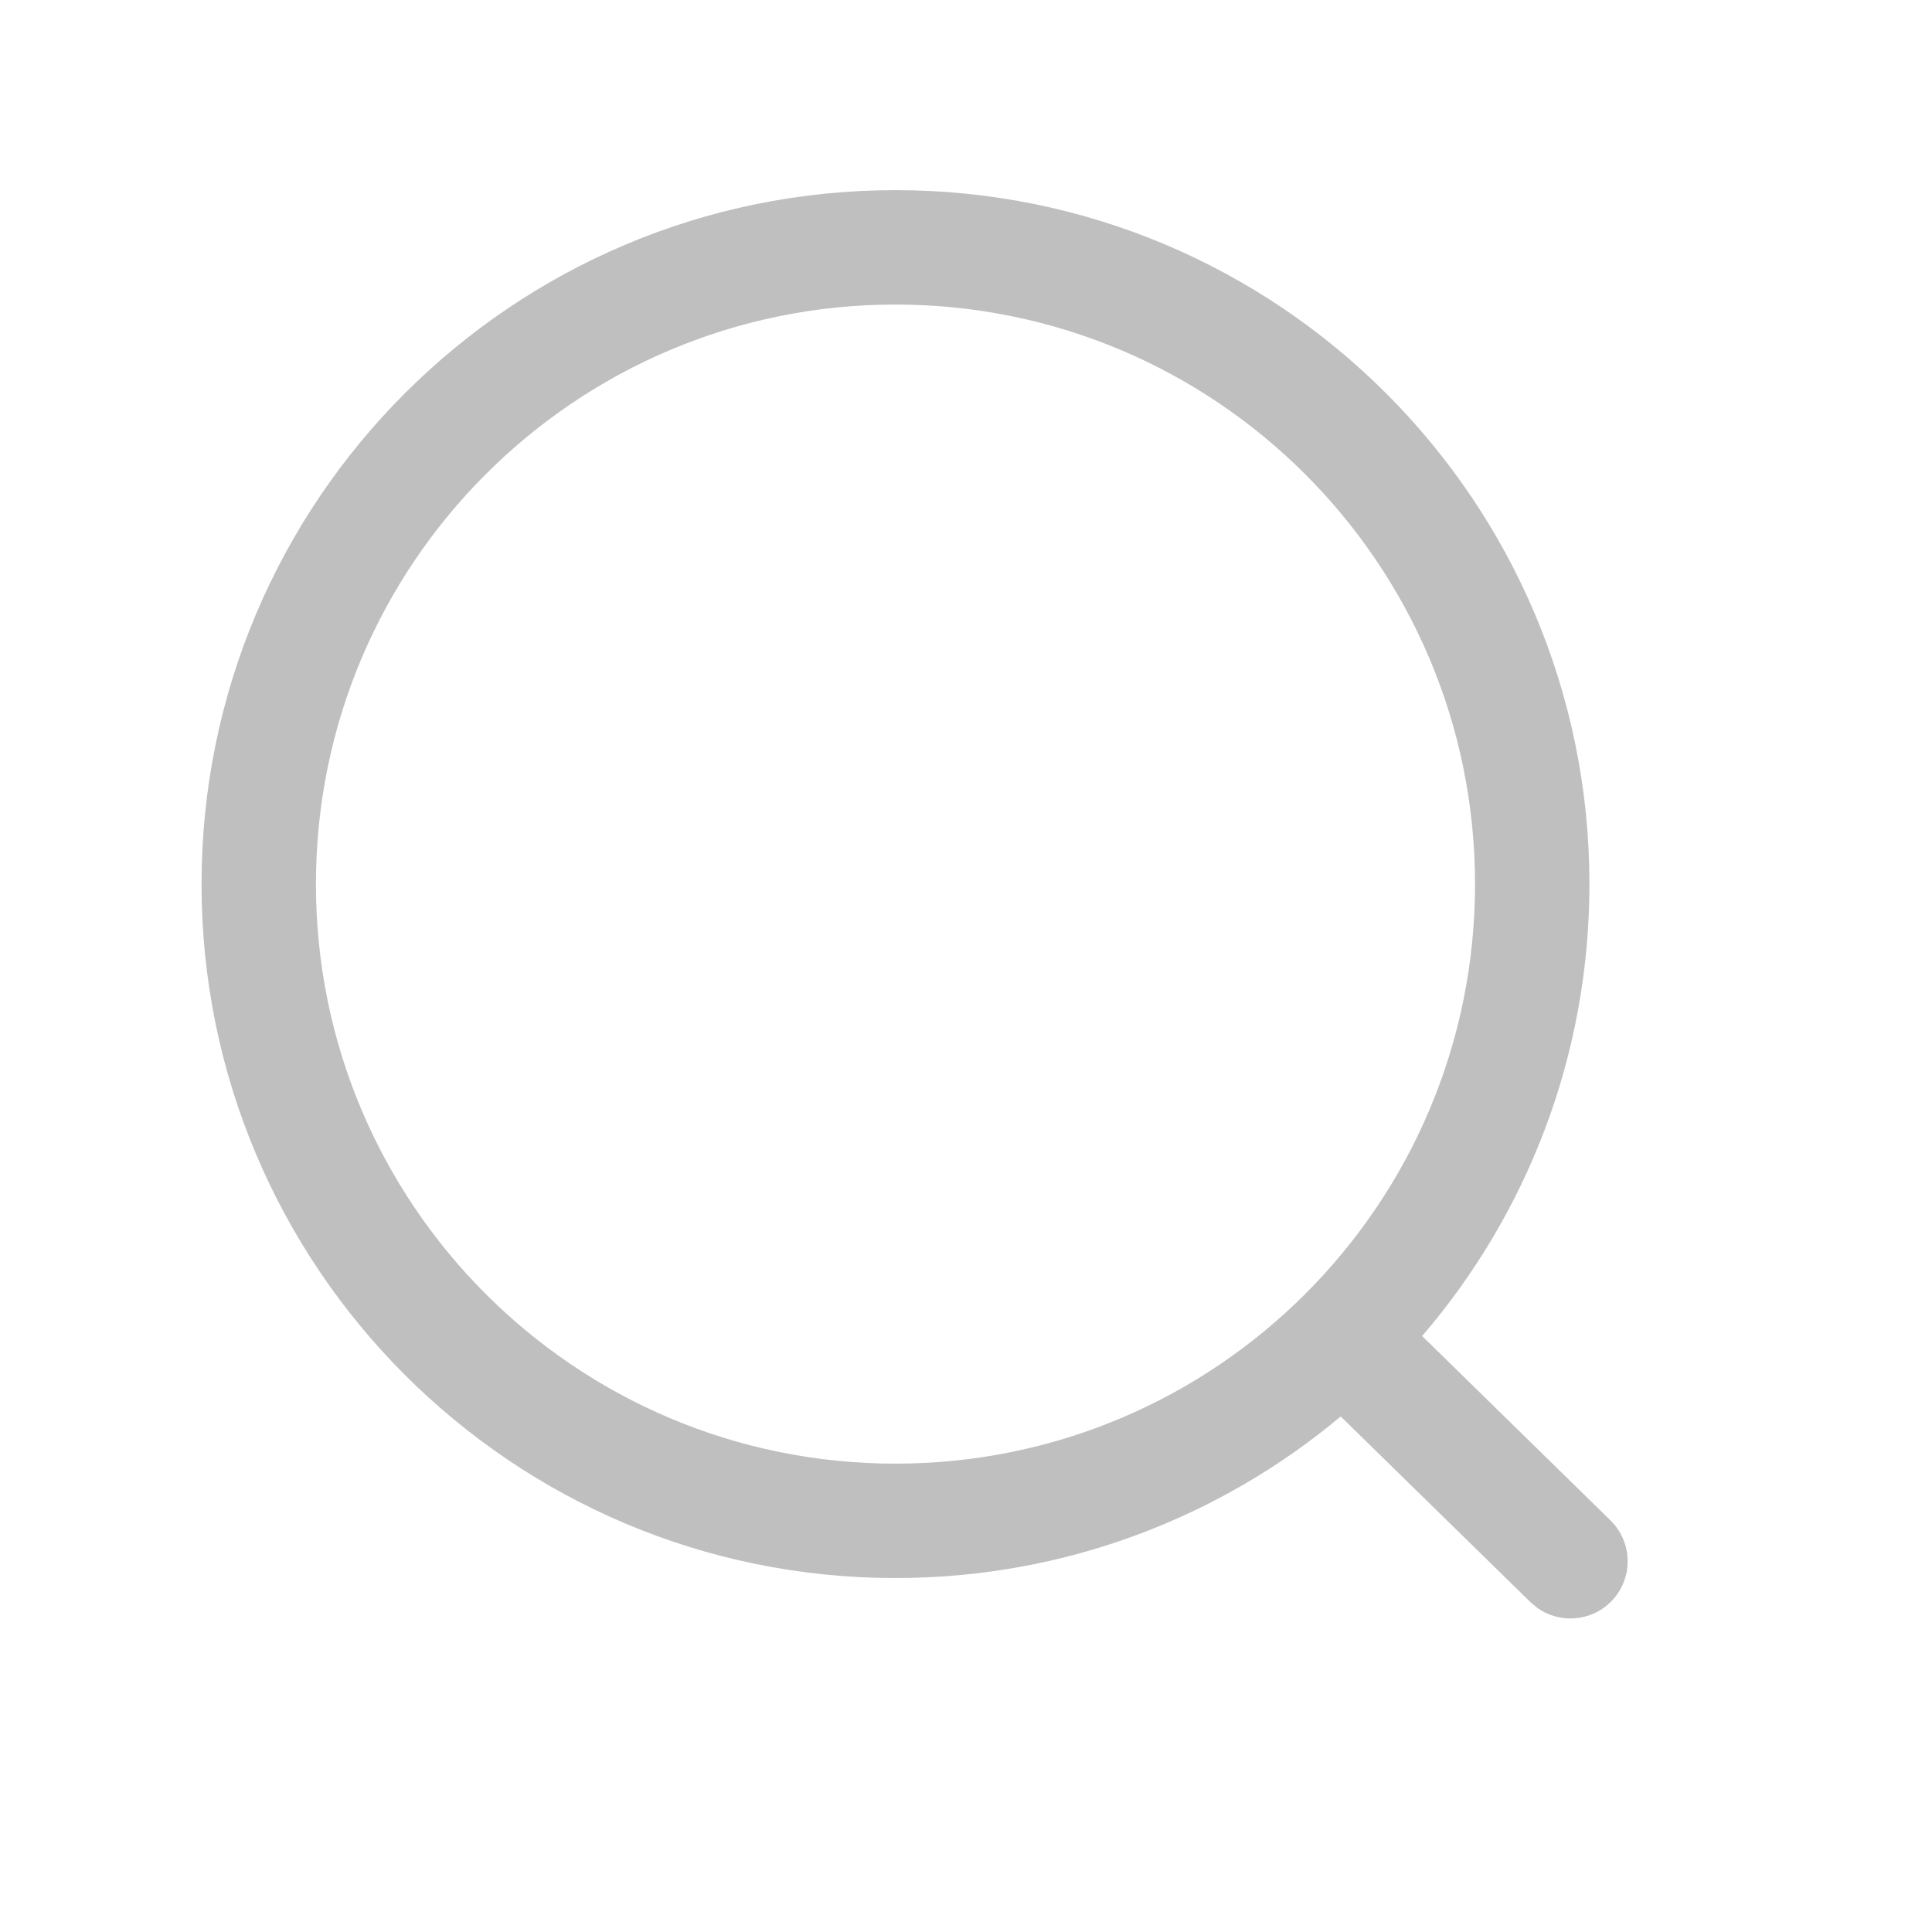
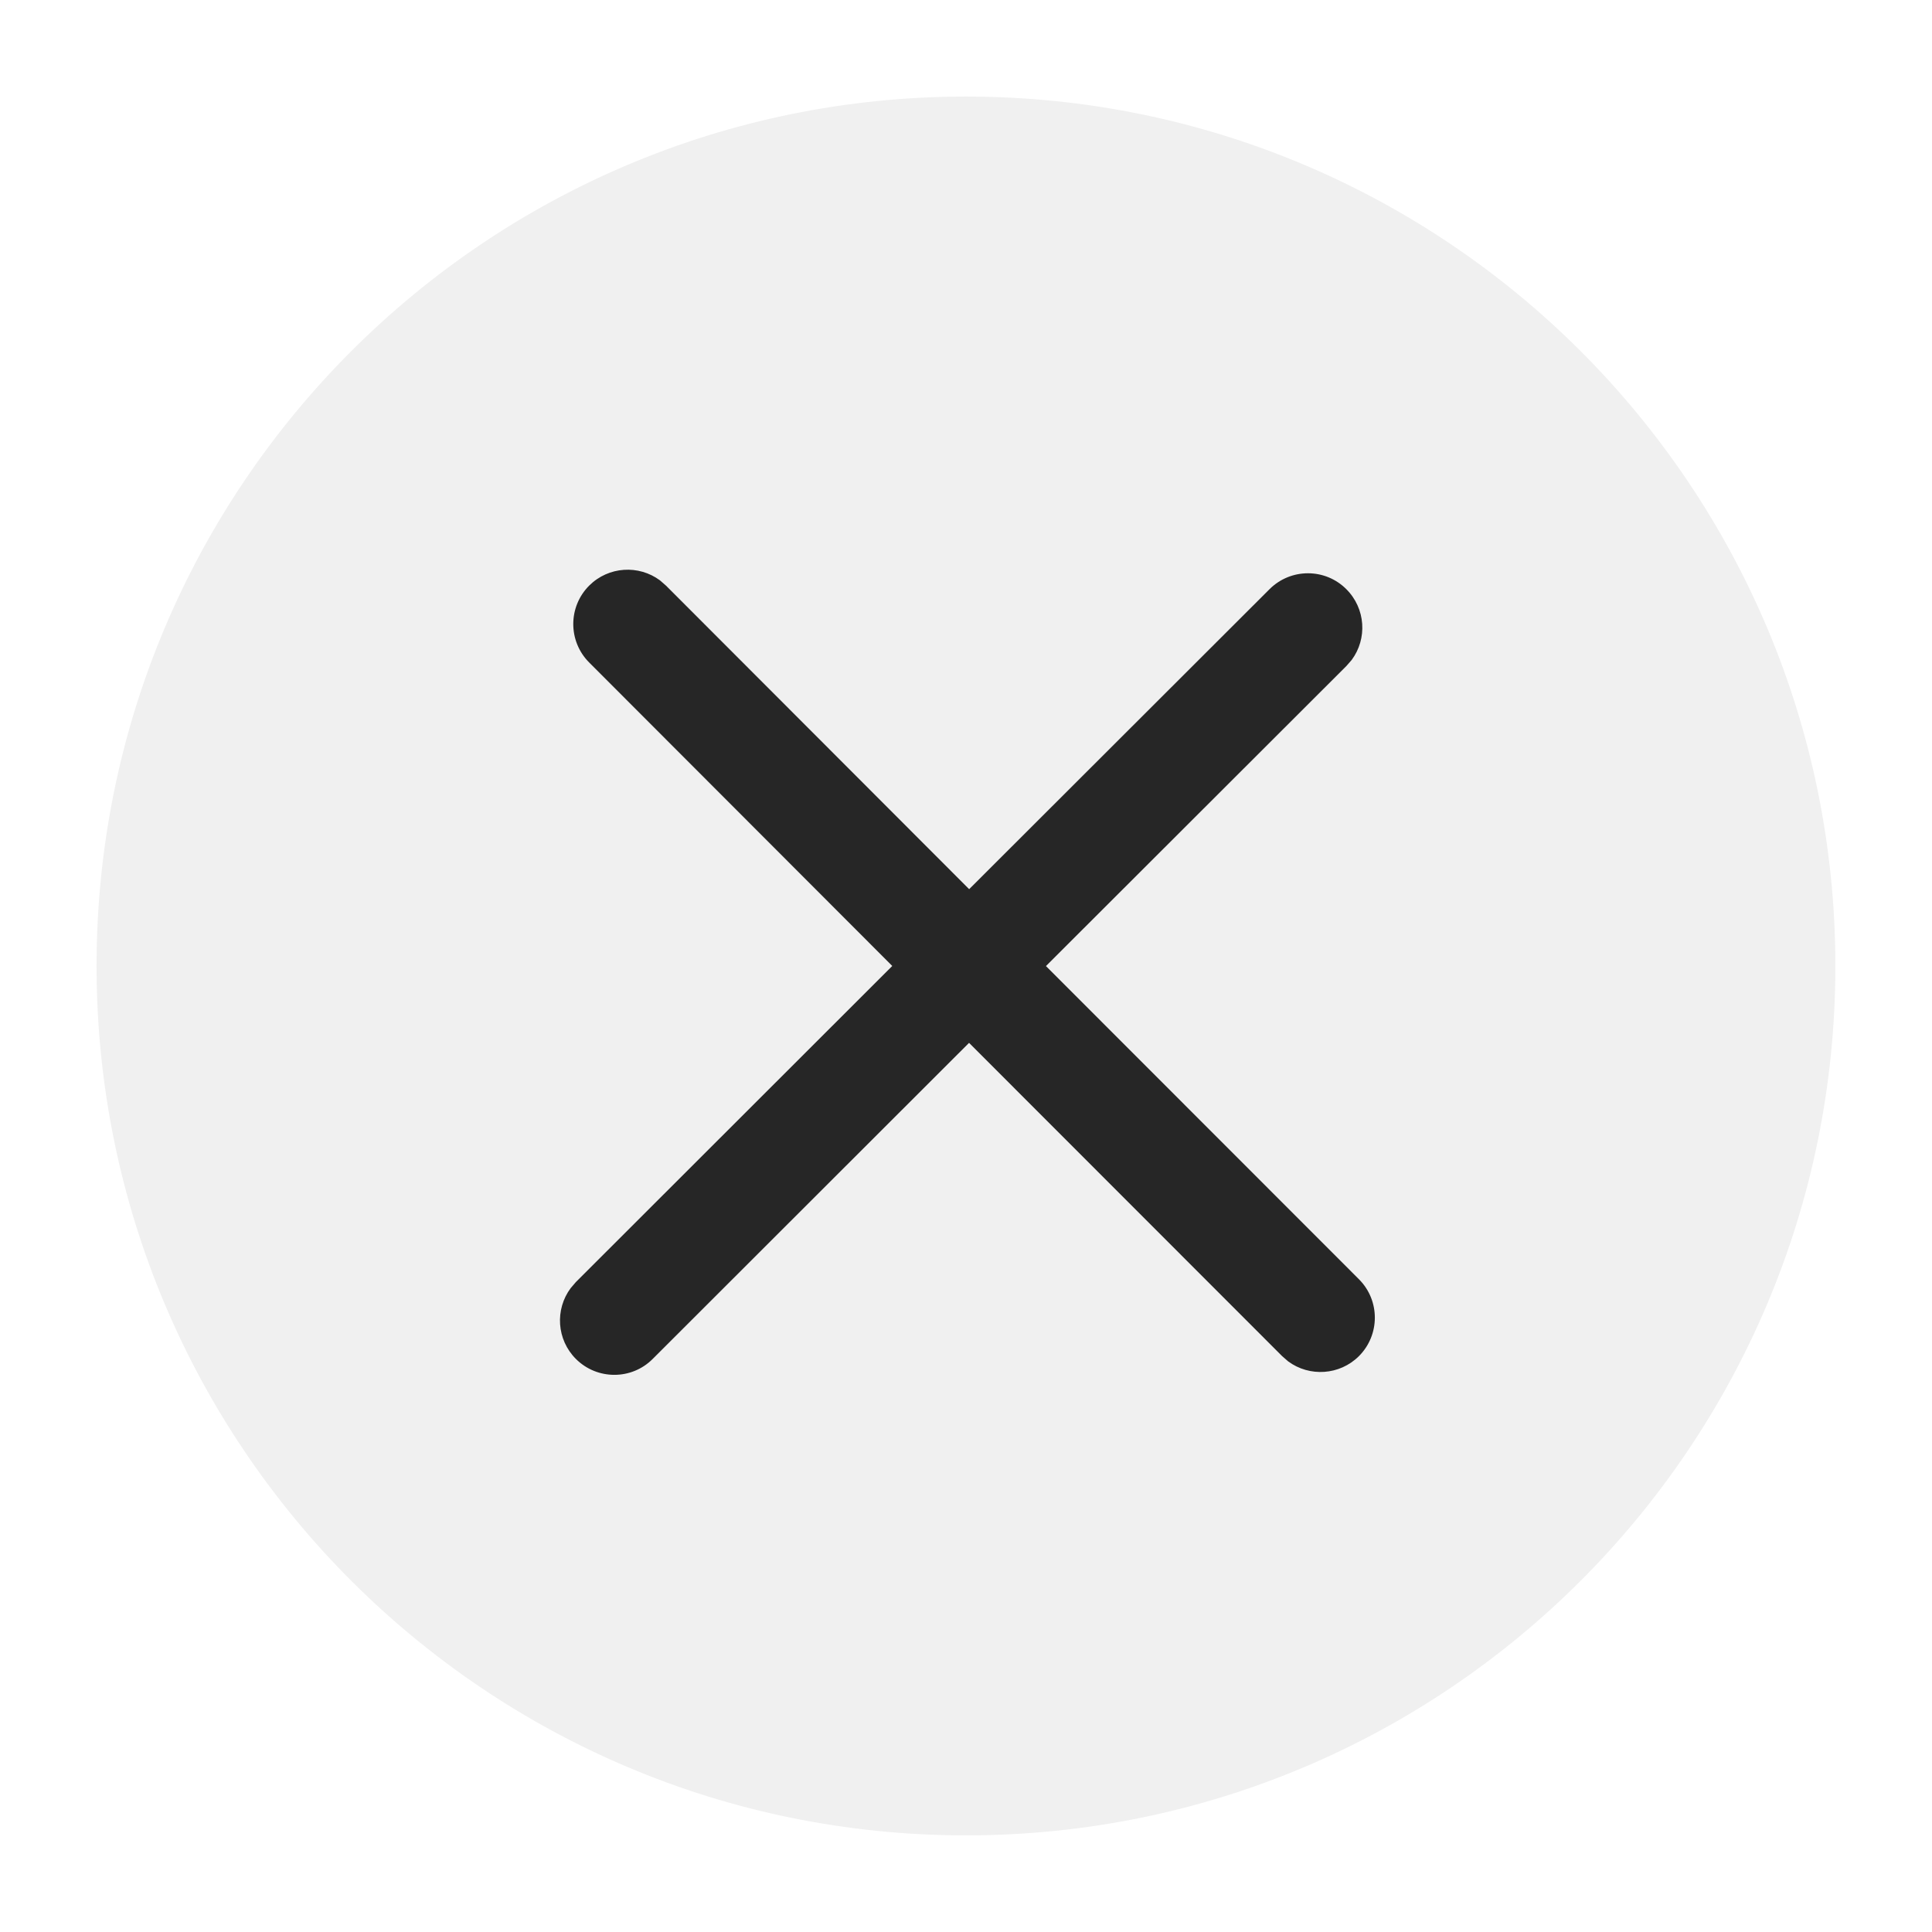
- <svg xmlns="http://www.w3.org/2000/svg" width="19px" height="19px" viewBox="0 0 19 19" version="1.1">
-   <g id="-----🔨5.1-输入框-/-Input" stroke="none" stroke-width="1" fill="none" fill-rule="evenodd">
-     <g id="5.1-输入框-/-Input" transform="translate(-394, -1247)">
-       <g id="输入框搜索" transform="translate(80, 1140)">
-         <g id="7.-输入框/2.-输入搜索/1.-常规" transform="translate(66, 97)">
-           <g id="1.-图标/2.-基础类/搜索" transform="translate(248, 10)">
-             <path d="M8.806,1.87 C12.576,1.87 15.631,4.925 15.631,8.695 C15.631,10.392 15.011,11.945 13.986,13.139 L15.838,14.952 C16.06,15.17 16.064,15.526 15.846,15.748 C15.649,15.949 15.336,15.971 15.115,15.81 L15.051,15.756 L13.185,13.93 C12,14.922 10.473,15.519 8.806,15.519 C5.037,15.519 1.982,12.464 1.982,8.695 C1.982,4.925 5.037,1.87 8.806,1.87 Z M8.806,2.995 C5.659,2.995 3.107,5.547 3.107,8.695 C3.107,11.843 5.659,14.394 8.806,14.394 C11.954,14.394 14.506,11.843 14.506,8.695 C14.506,5.547 11.954,2.995 8.806,2.995 Z" id="搜索" fill="#BFBFBF" />
-             <rect id="codesign_placeholder_name" x="-2.84217094e-14" y="1.77635684e-14" width="18" height="18" />
-           </g>
-         </g>
-       </g>
-     </g>
+ <svg xmlns="http://www.w3.org/2000/svg" viewBox="0 0 20 20" class="design-iconfont">
+   <g fill="none" fill-rule="evenodd">
+     <path fill="#F0F0F0" d="M9.035 0.035A9 9 0 1 0 9.035 18.035A9 9 0 1 0 9.035 0.035Z" transform="translate(.964645 .964645)" />
+     <path d="M5.867,5.043 L5.93,5.098 L9.068,8.24 L12.178,5.134 C12.398,4.915 12.754,4.915 12.973,5.135 C13.173,5.335 13.191,5.647 13.028,5.867 L12.973,5.93 L9.863,9.036 L13.103,12.278 C13.323,12.498 13.322,12.854 13.103,13.074 C12.903,13.273 12.59,13.291 12.37,13.128 L12.307,13.073 L9.067,9.831 L5.792,13.103 C5.573,13.323 5.216,13.322 4.997,13.103 C4.797,12.903 4.779,12.59 4.943,12.37 L4.997,12.307 L8.272,9.035 L5.134,5.893 C4.915,5.673 4.915,5.317 5.135,5.097 C5.335,4.898 5.647,4.88 5.867,5.043 Z" fill="#262626" transform="translate(.964645 .964645)" />
  </g>
</svg>
